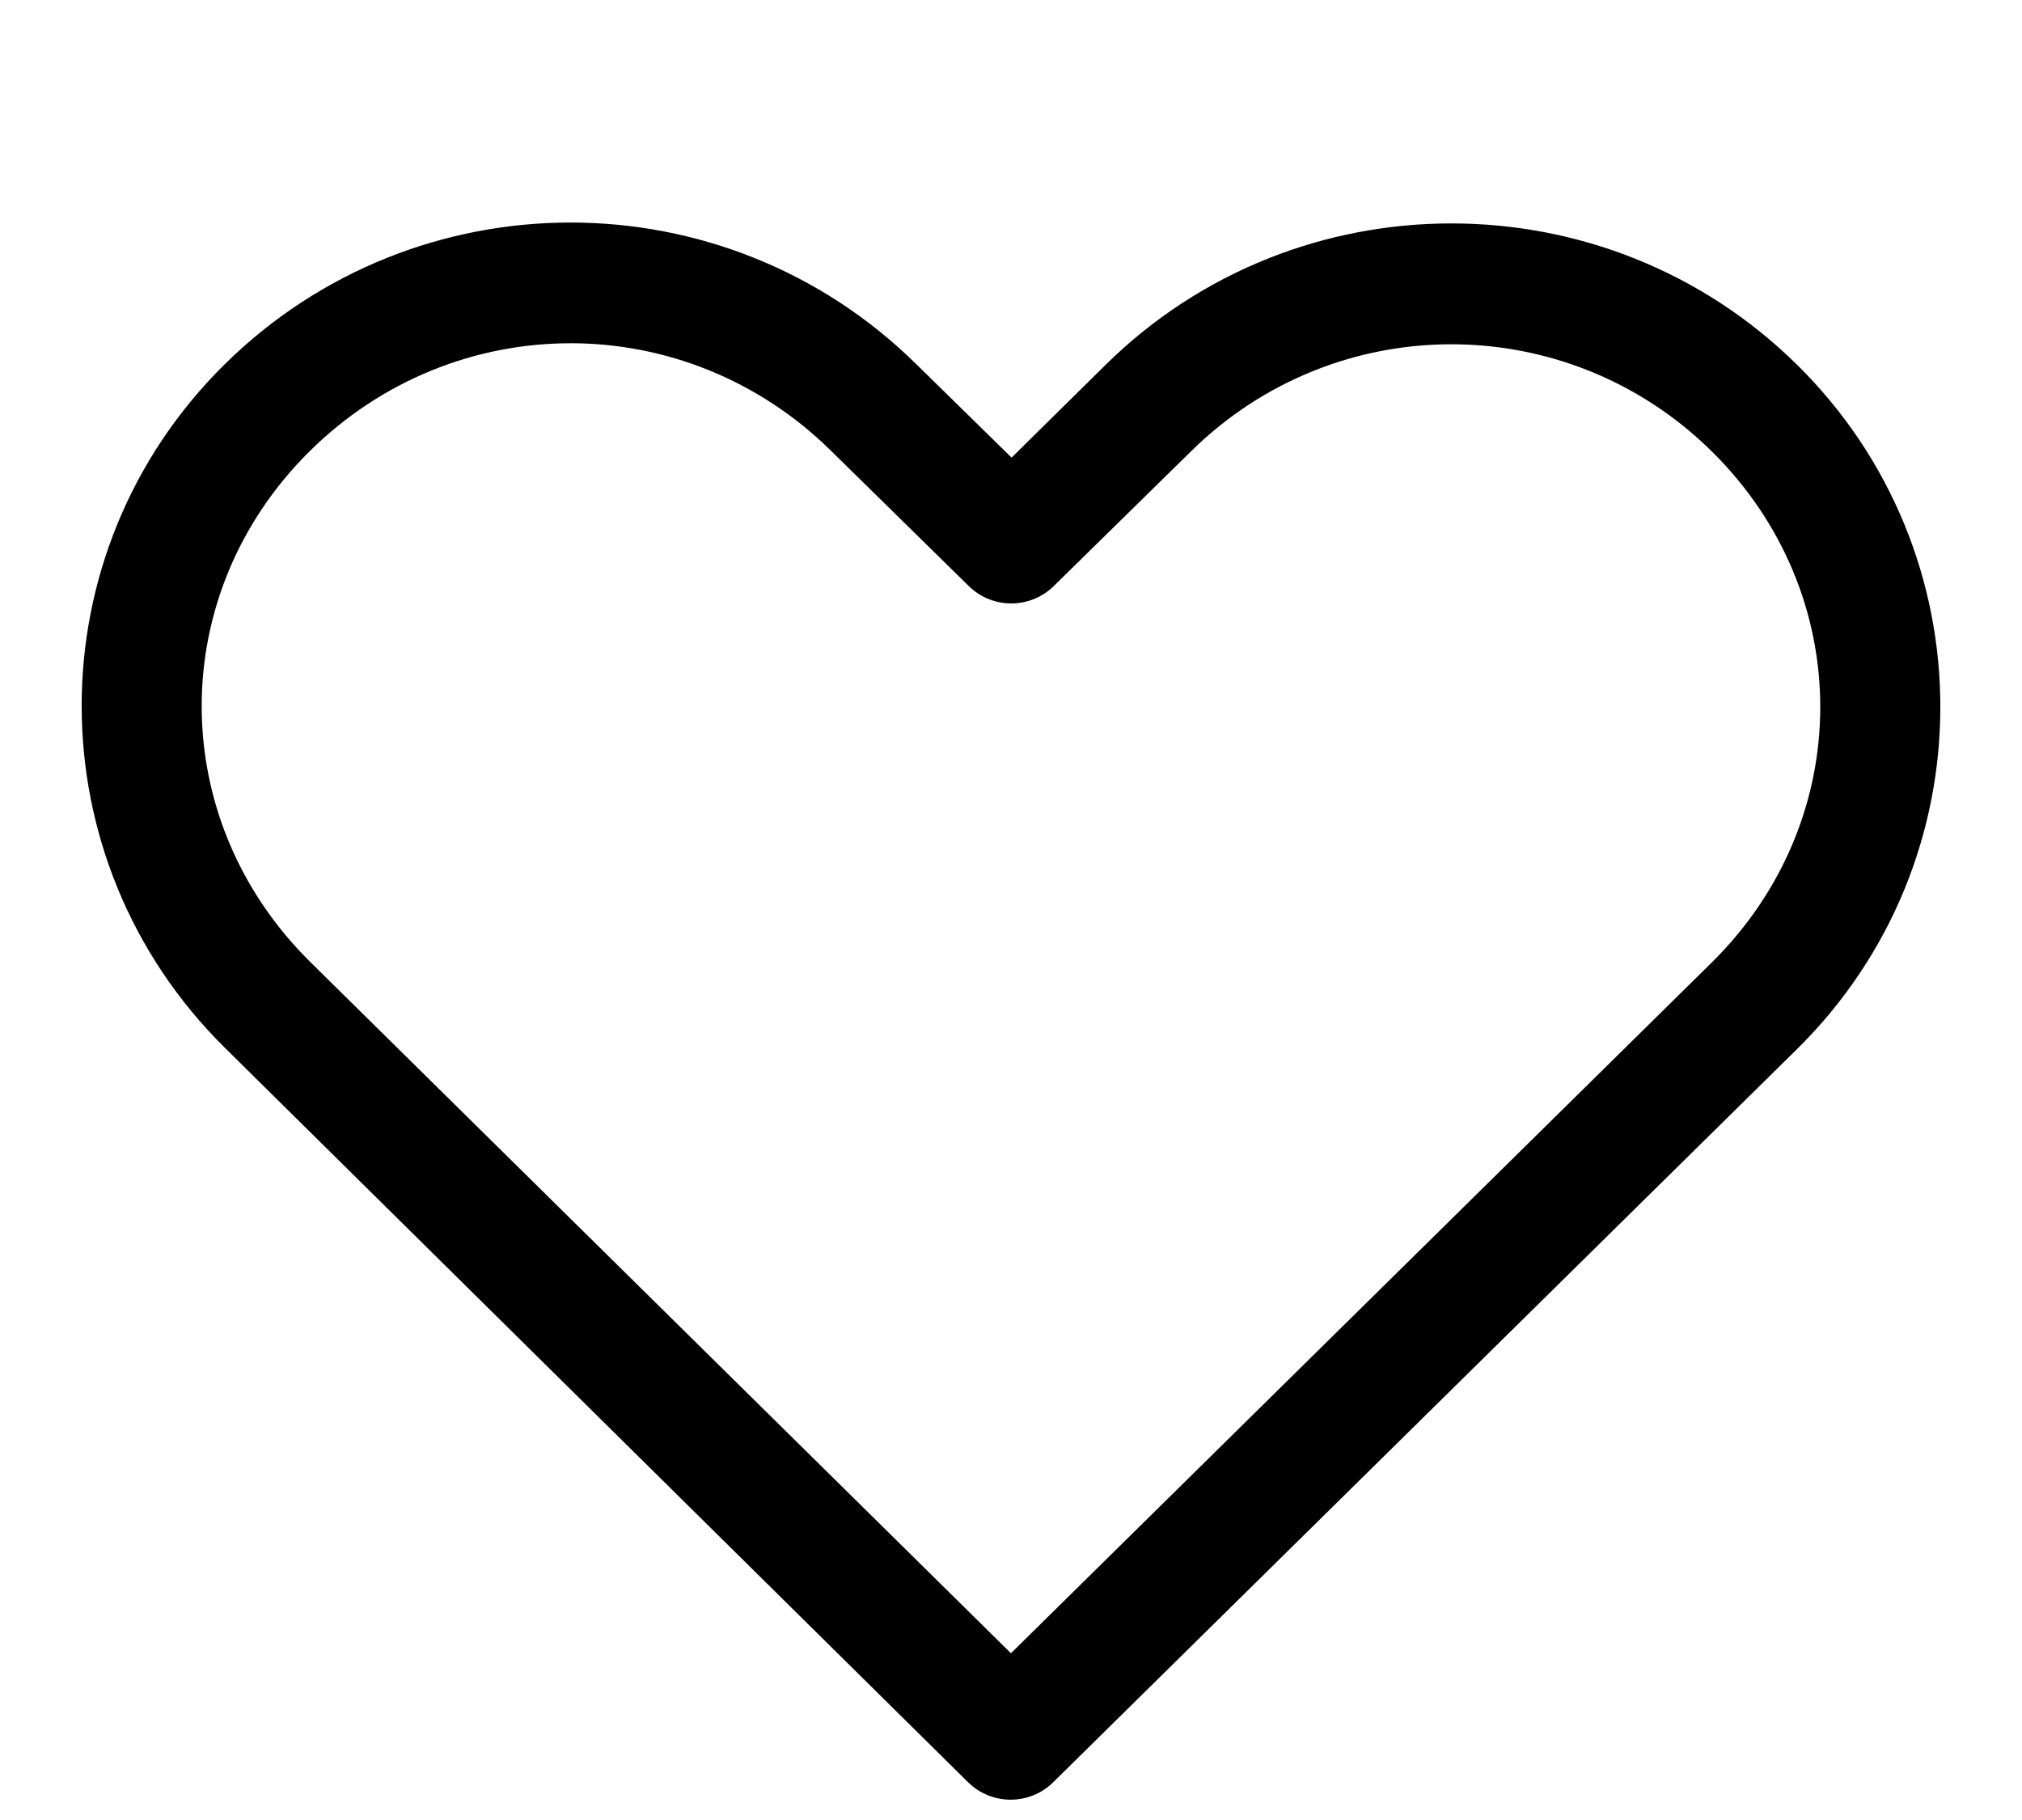
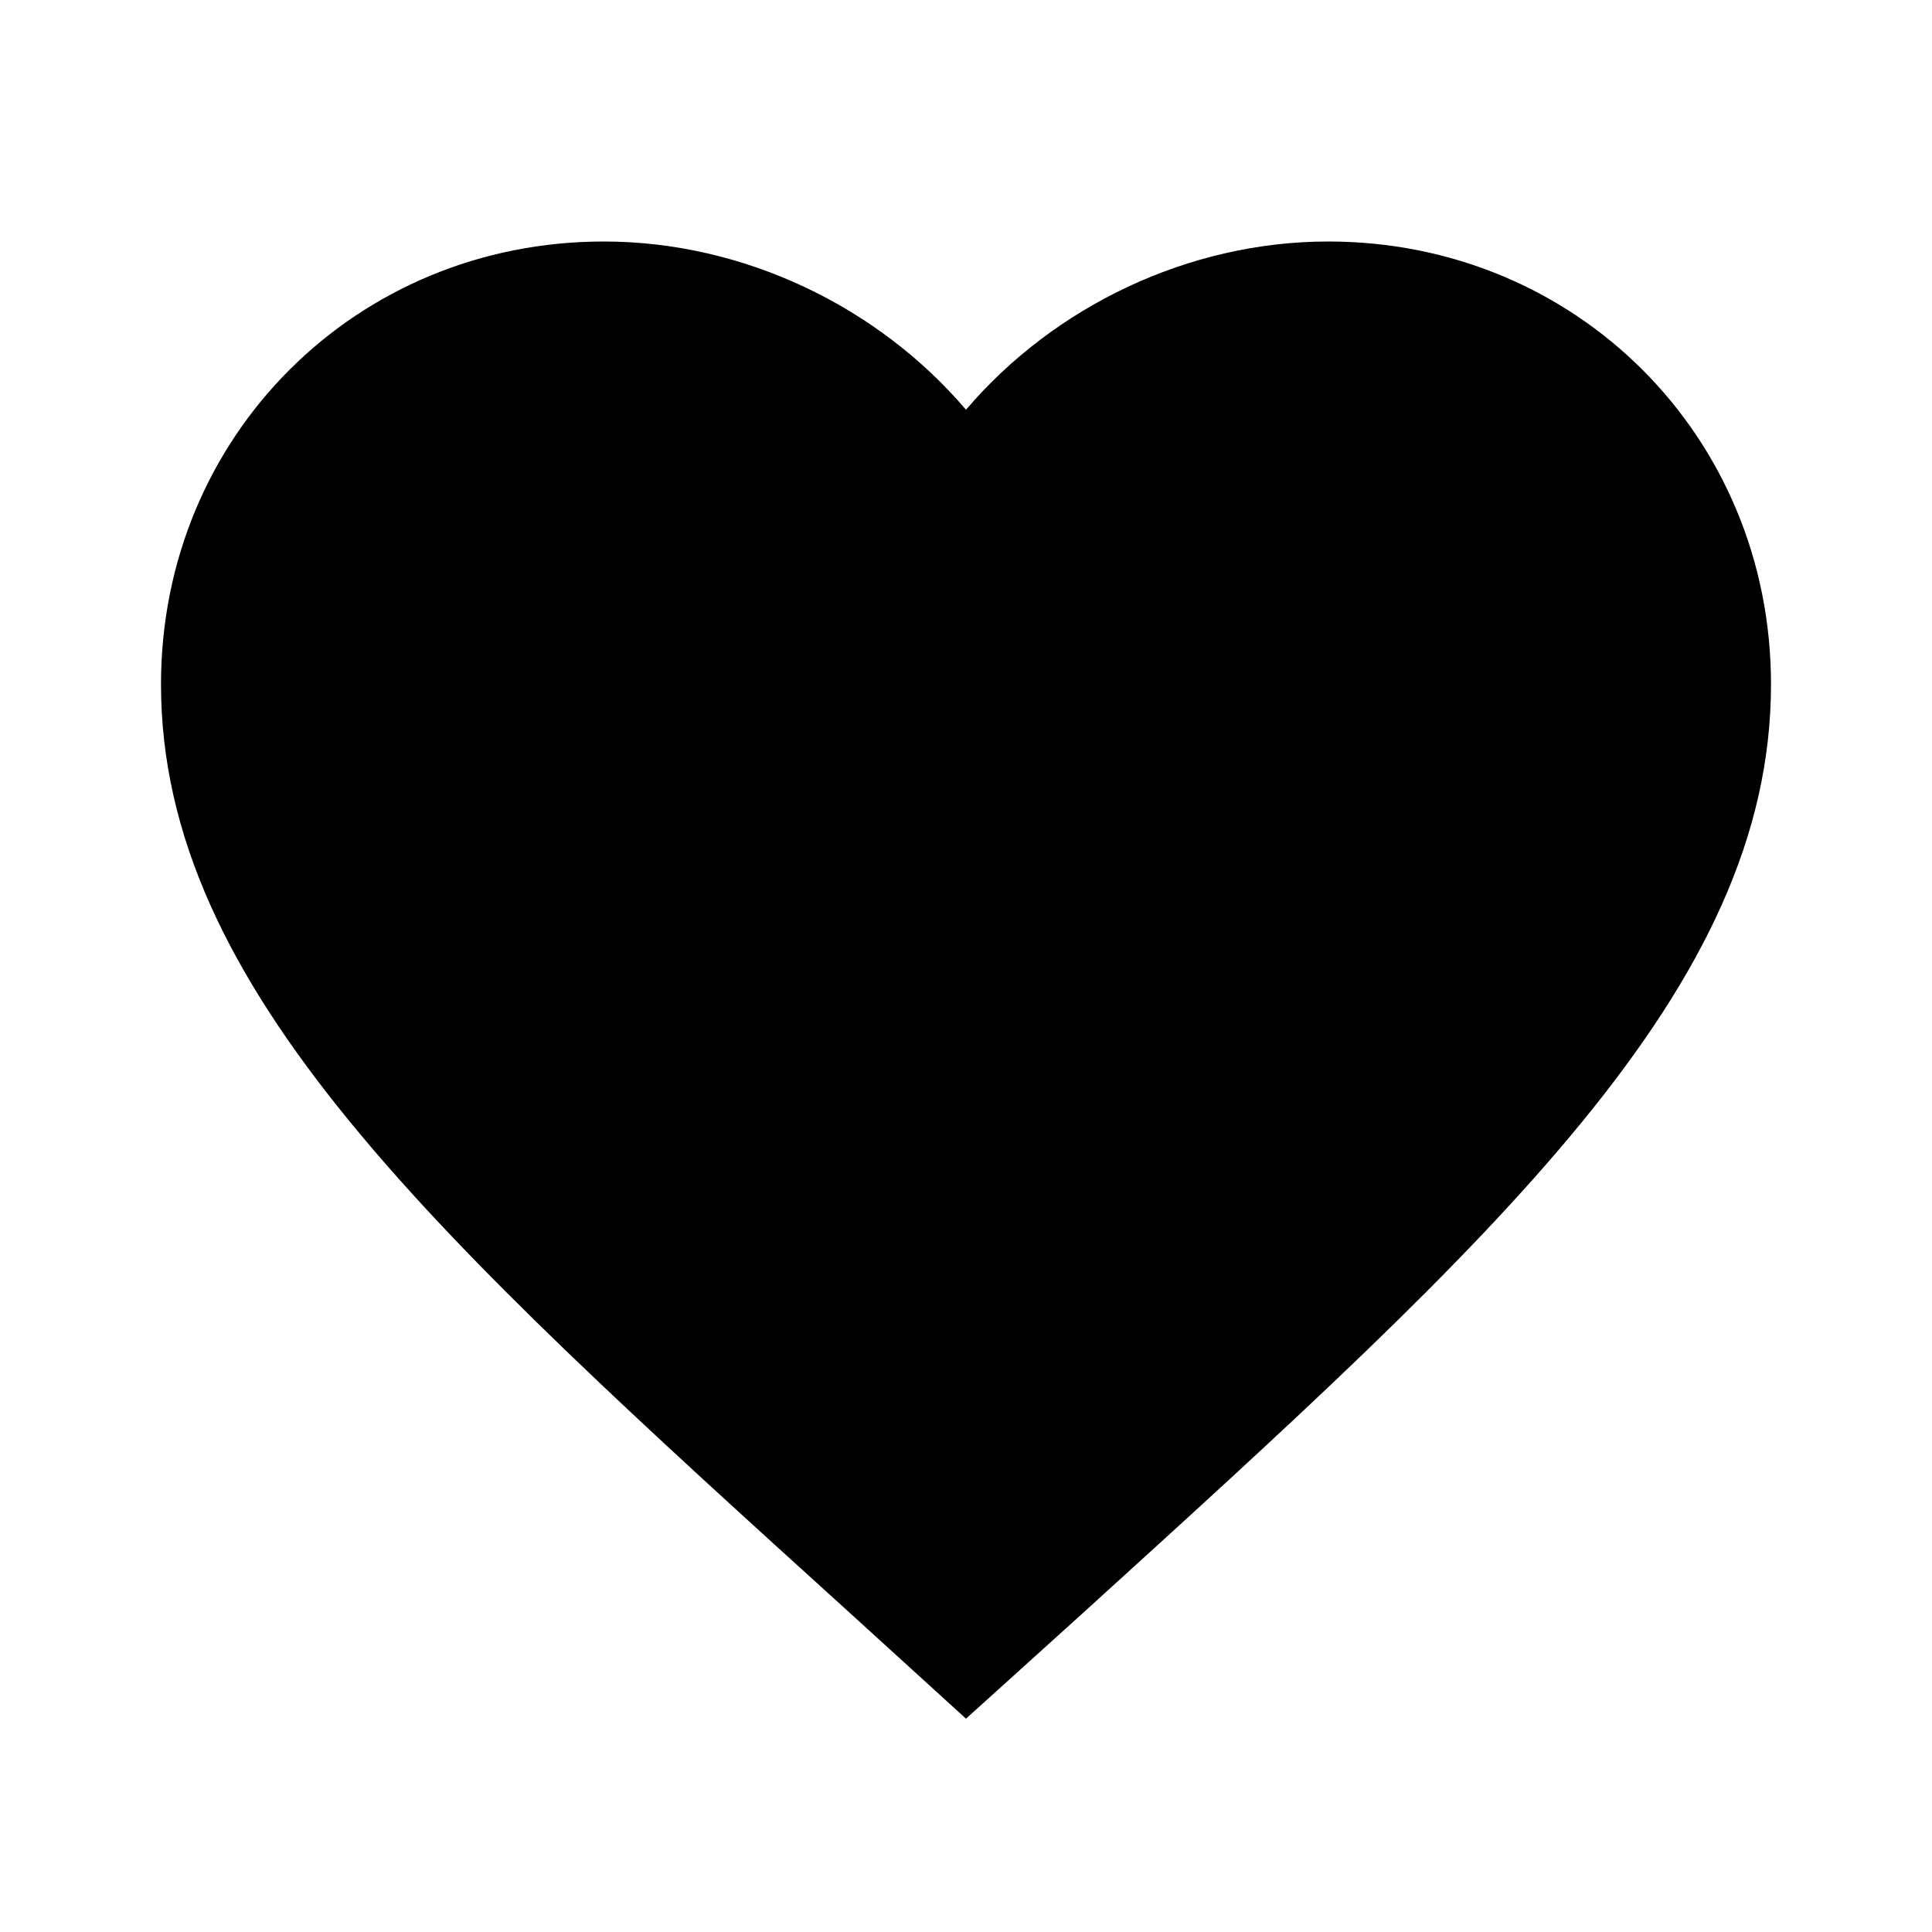
- <svg xmlns="http://www.w3.org/2000/svg" class="icon icon-heart" viewBox="0 0 100 90">
-   <path style="text-indent:0;text-transform:none;block-progression:tb" d="M28.217 11.004c-6.185 0-12.368 2.342-17.094 7-9.451 9.316-9.44 24.49 0 33.812l36.75 36.313a3 3 0 0 0 4.219 0C64.356 76.04 76.608 63.968 88.873 51.879c9.451-9.316 9.451-24.528 0-33.844-9.451-9.316-24.736-9.316-34.188 0L50.029 22.629l-4.719-4.625c-4.726-4.658-10.908-7-17.094-7zm0 5.969c4.653 0 9.296 1.785 12.875 5.312l6.812 6.688a3 3 0 0 0 4.219 0l6.781-6.656c7.158-7.056 18.592-7.056 25.75 0 7.158 7.056 7.158 18.226 0 25.281-11.556 11.391-23.1 22.765-34.656 34.156L15.342 47.567c-7.154-7.065-7.158-18.226 0-25.281 3.579-3.528 8.222-5.312 12.875-5.312z" overflow="visible" color="#000" />
+ <svg xmlns="http://www.w3.org/2000/svg" fill="#000000" height="24" viewBox="0 0 24 24" width="24">
+   <path d="M0 0h24v24H0z" fill="none" />
+   <path d="M12 21.35l-1.45-1.32C5.4 15.36 2 12.28 2 8.5 2 5.42 4.42 3 7.5 3c1.74 0 3.41.81 4.5 2.09C13.09 3.81 14.76 3 16.5 3 19.58 3 22 5.42 22 8.5c0 3.78-3.4 6.86-8.55 11.54L12 21.35z" />
</svg>
